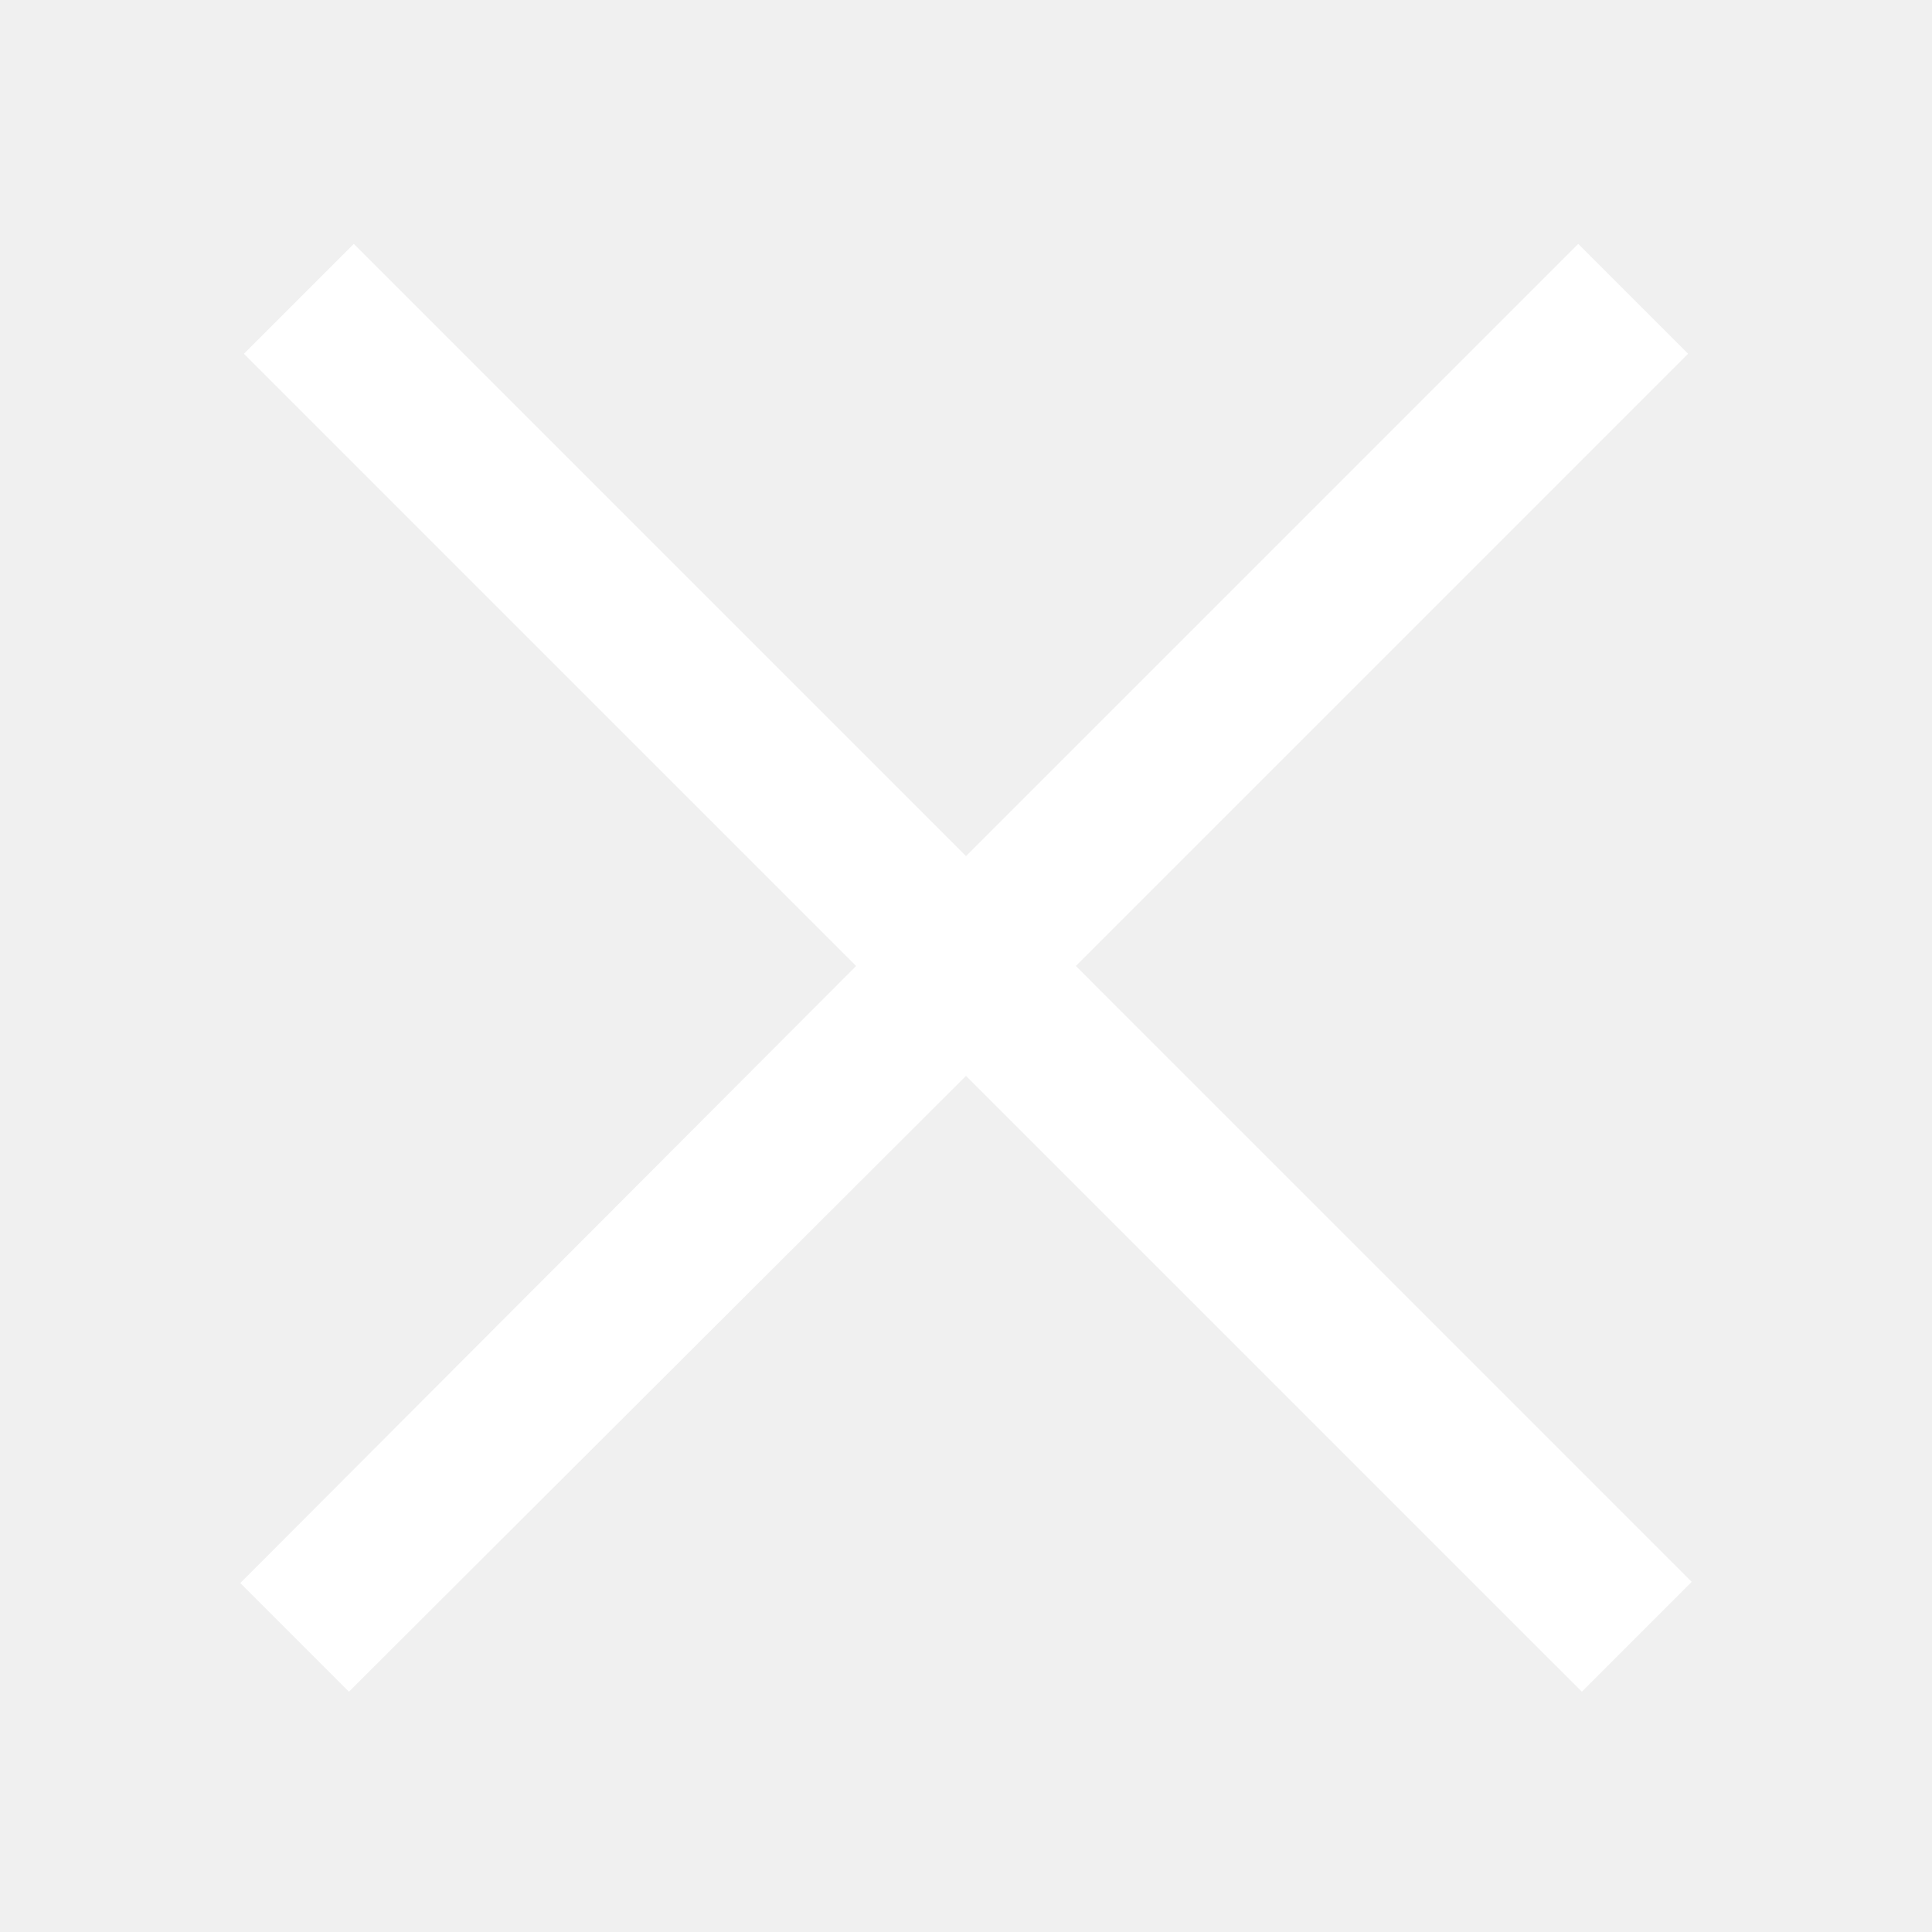
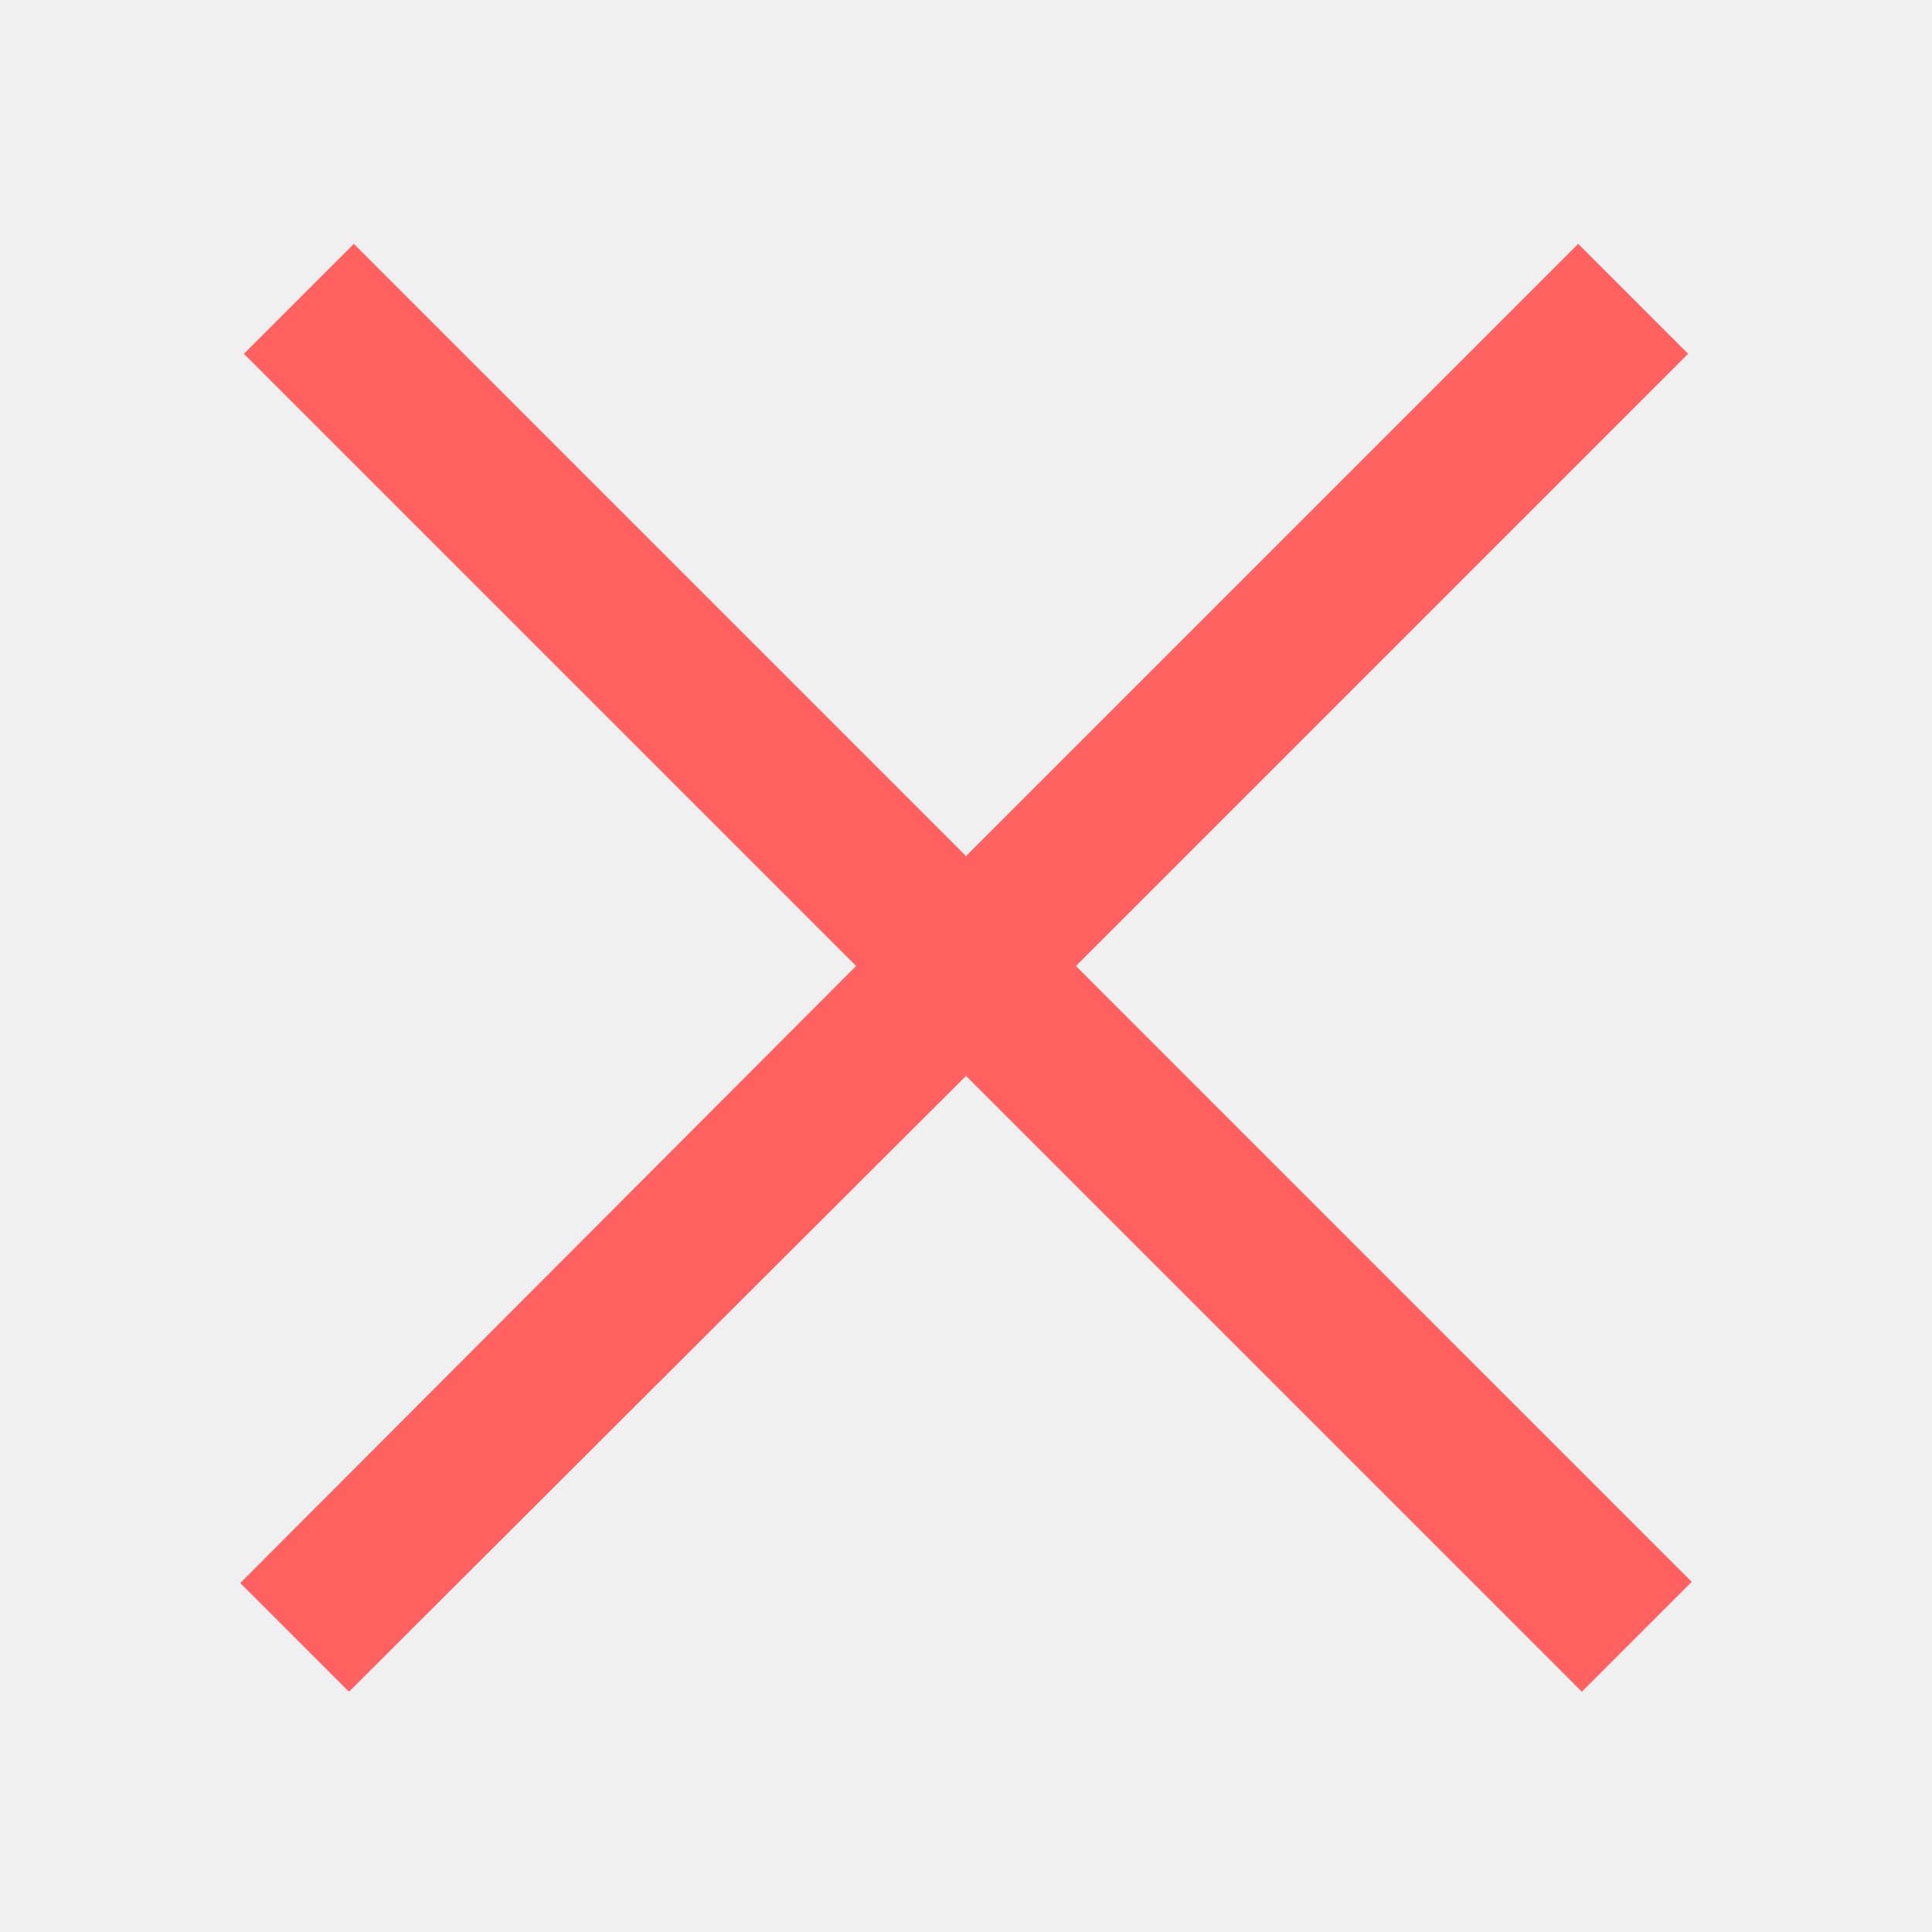
- <svg xmlns="http://www.w3.org/2000/svg" viewBox="0 0 50 50" width="50px" height="50px" fill="#ffffff">
+ <svg xmlns="http://www.w3.org/2000/svg" viewBox="0 0 50 50" width="50px" height="50px" fill="#ff6060">
  <path d="M 9.156 6.312 L 6.312 9.156 L 22.156 25 L 6.219 40.969 L 9.031 43.781 L 25 27.844 L 40.938 43.781 L 43.781 40.938 L 27.844 25 L 43.688 9.156 L 40.844 6.312 L 25 22.156 Z" />
</svg>
